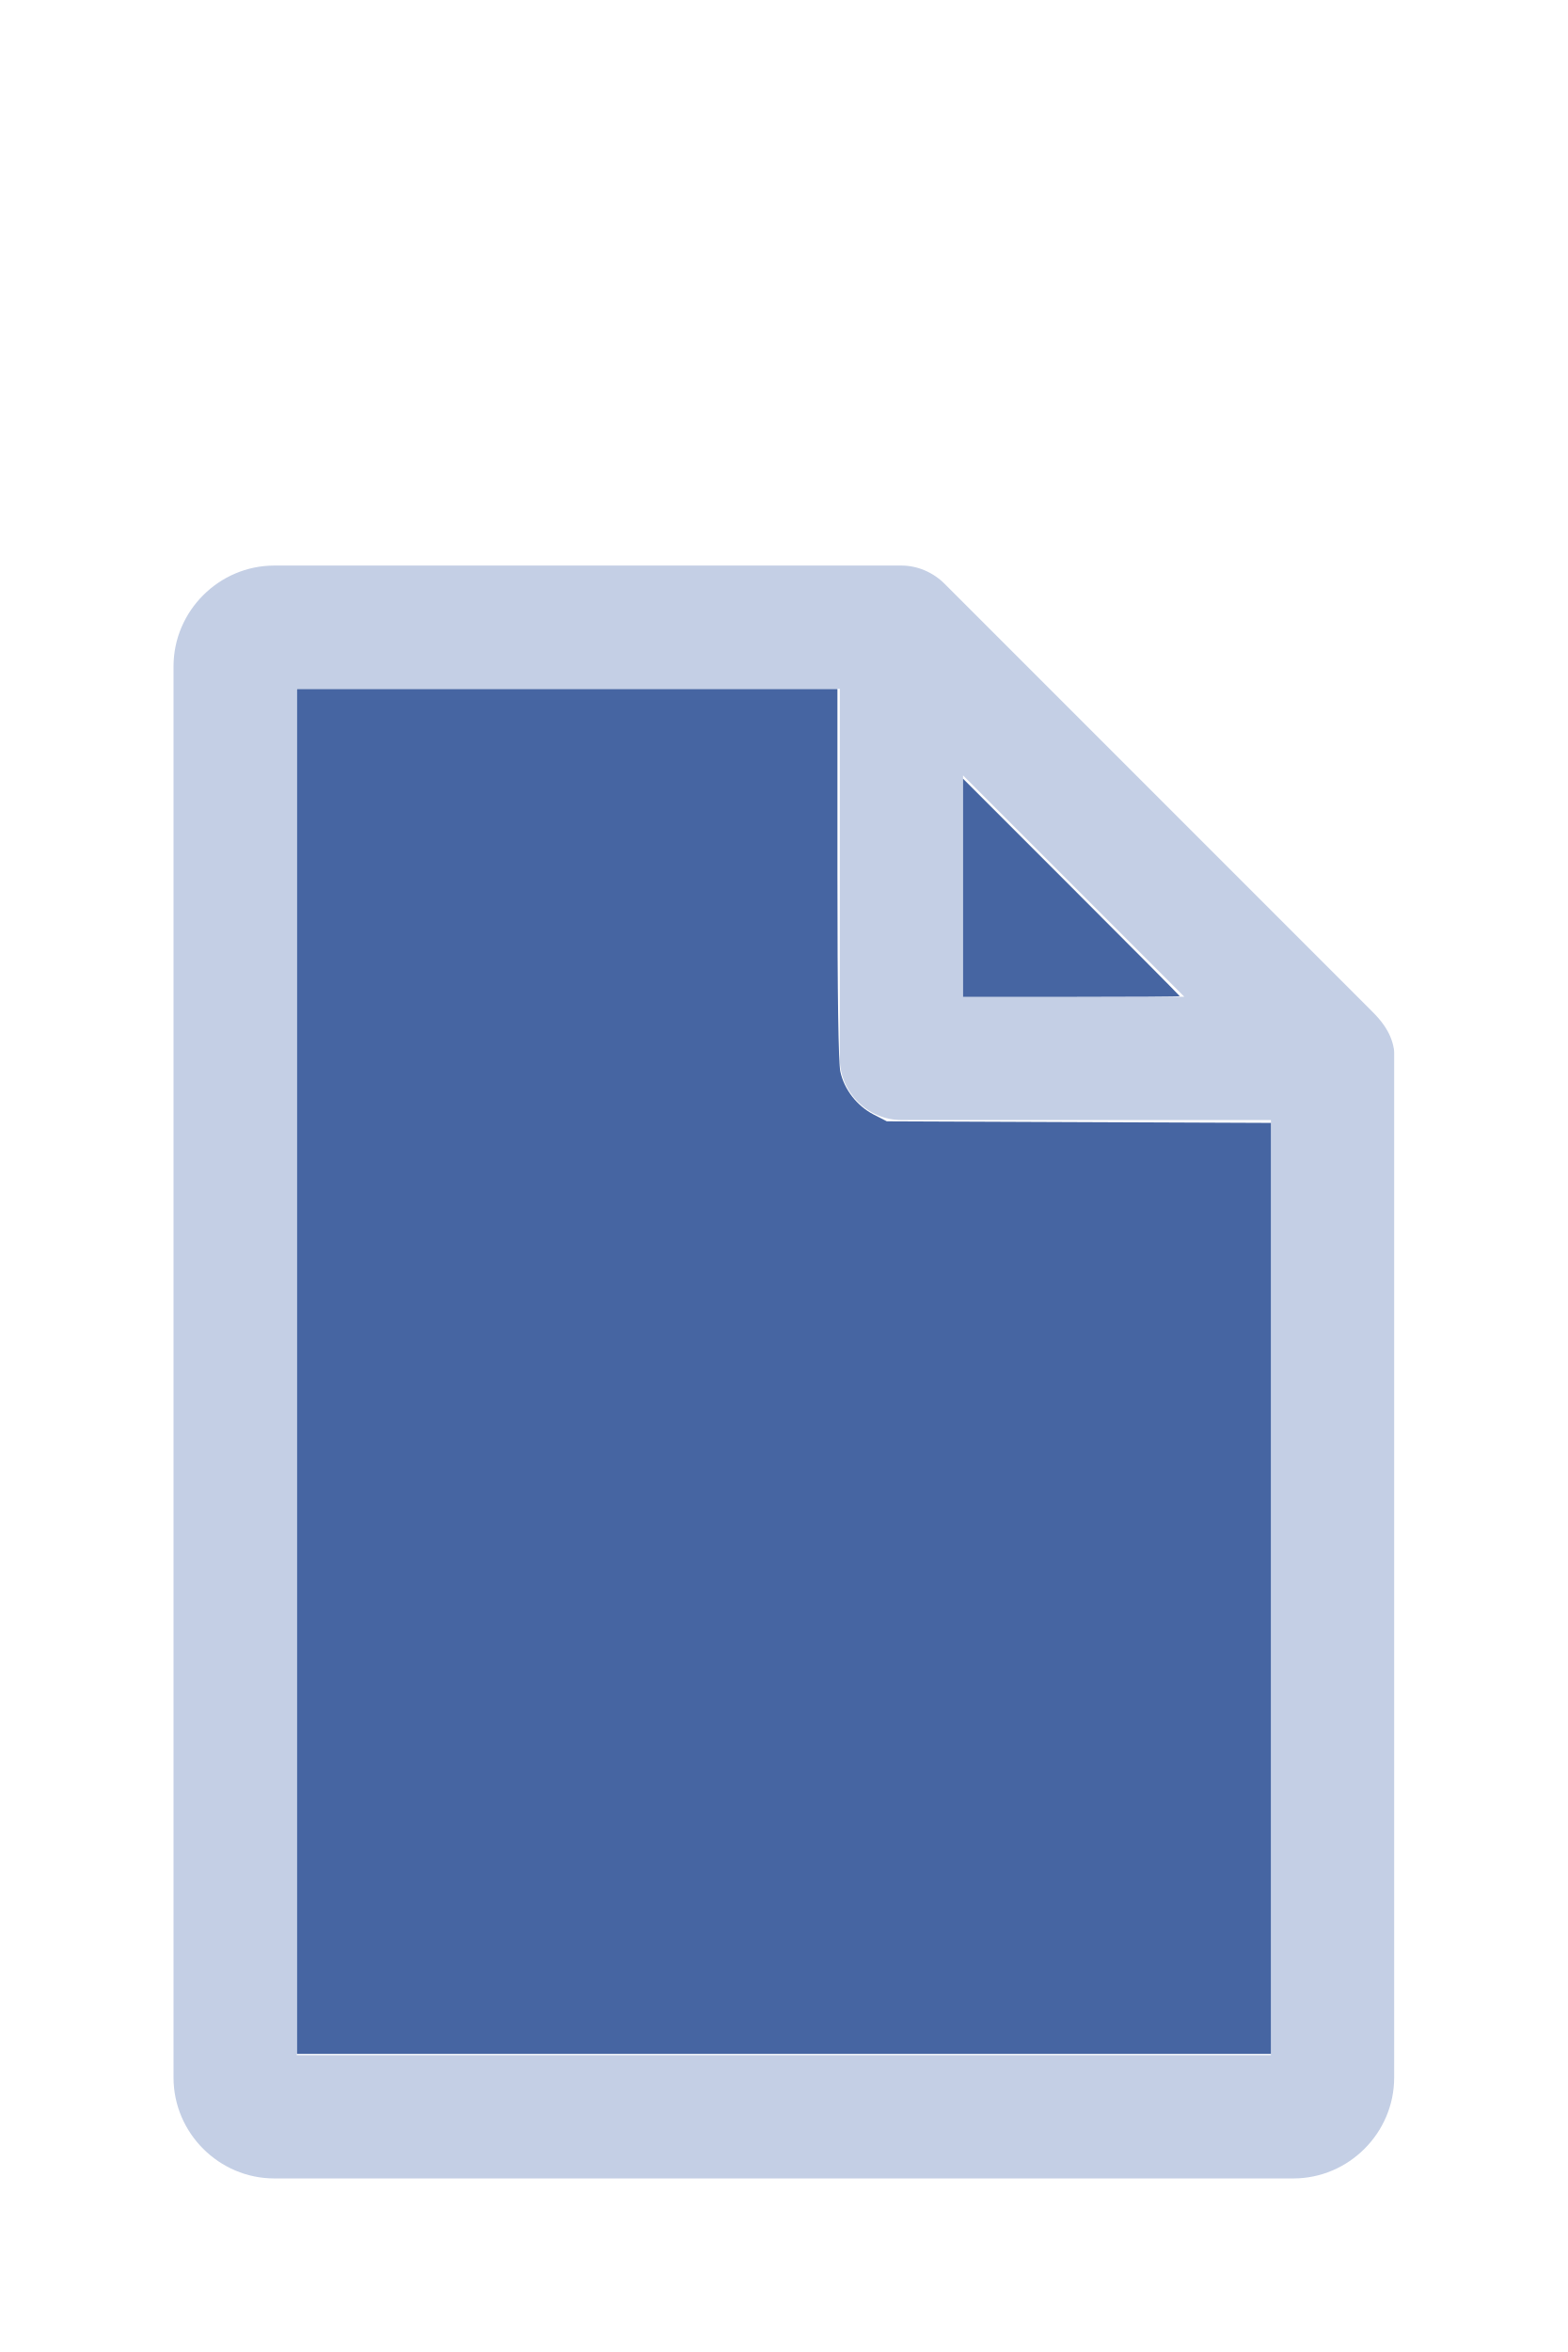
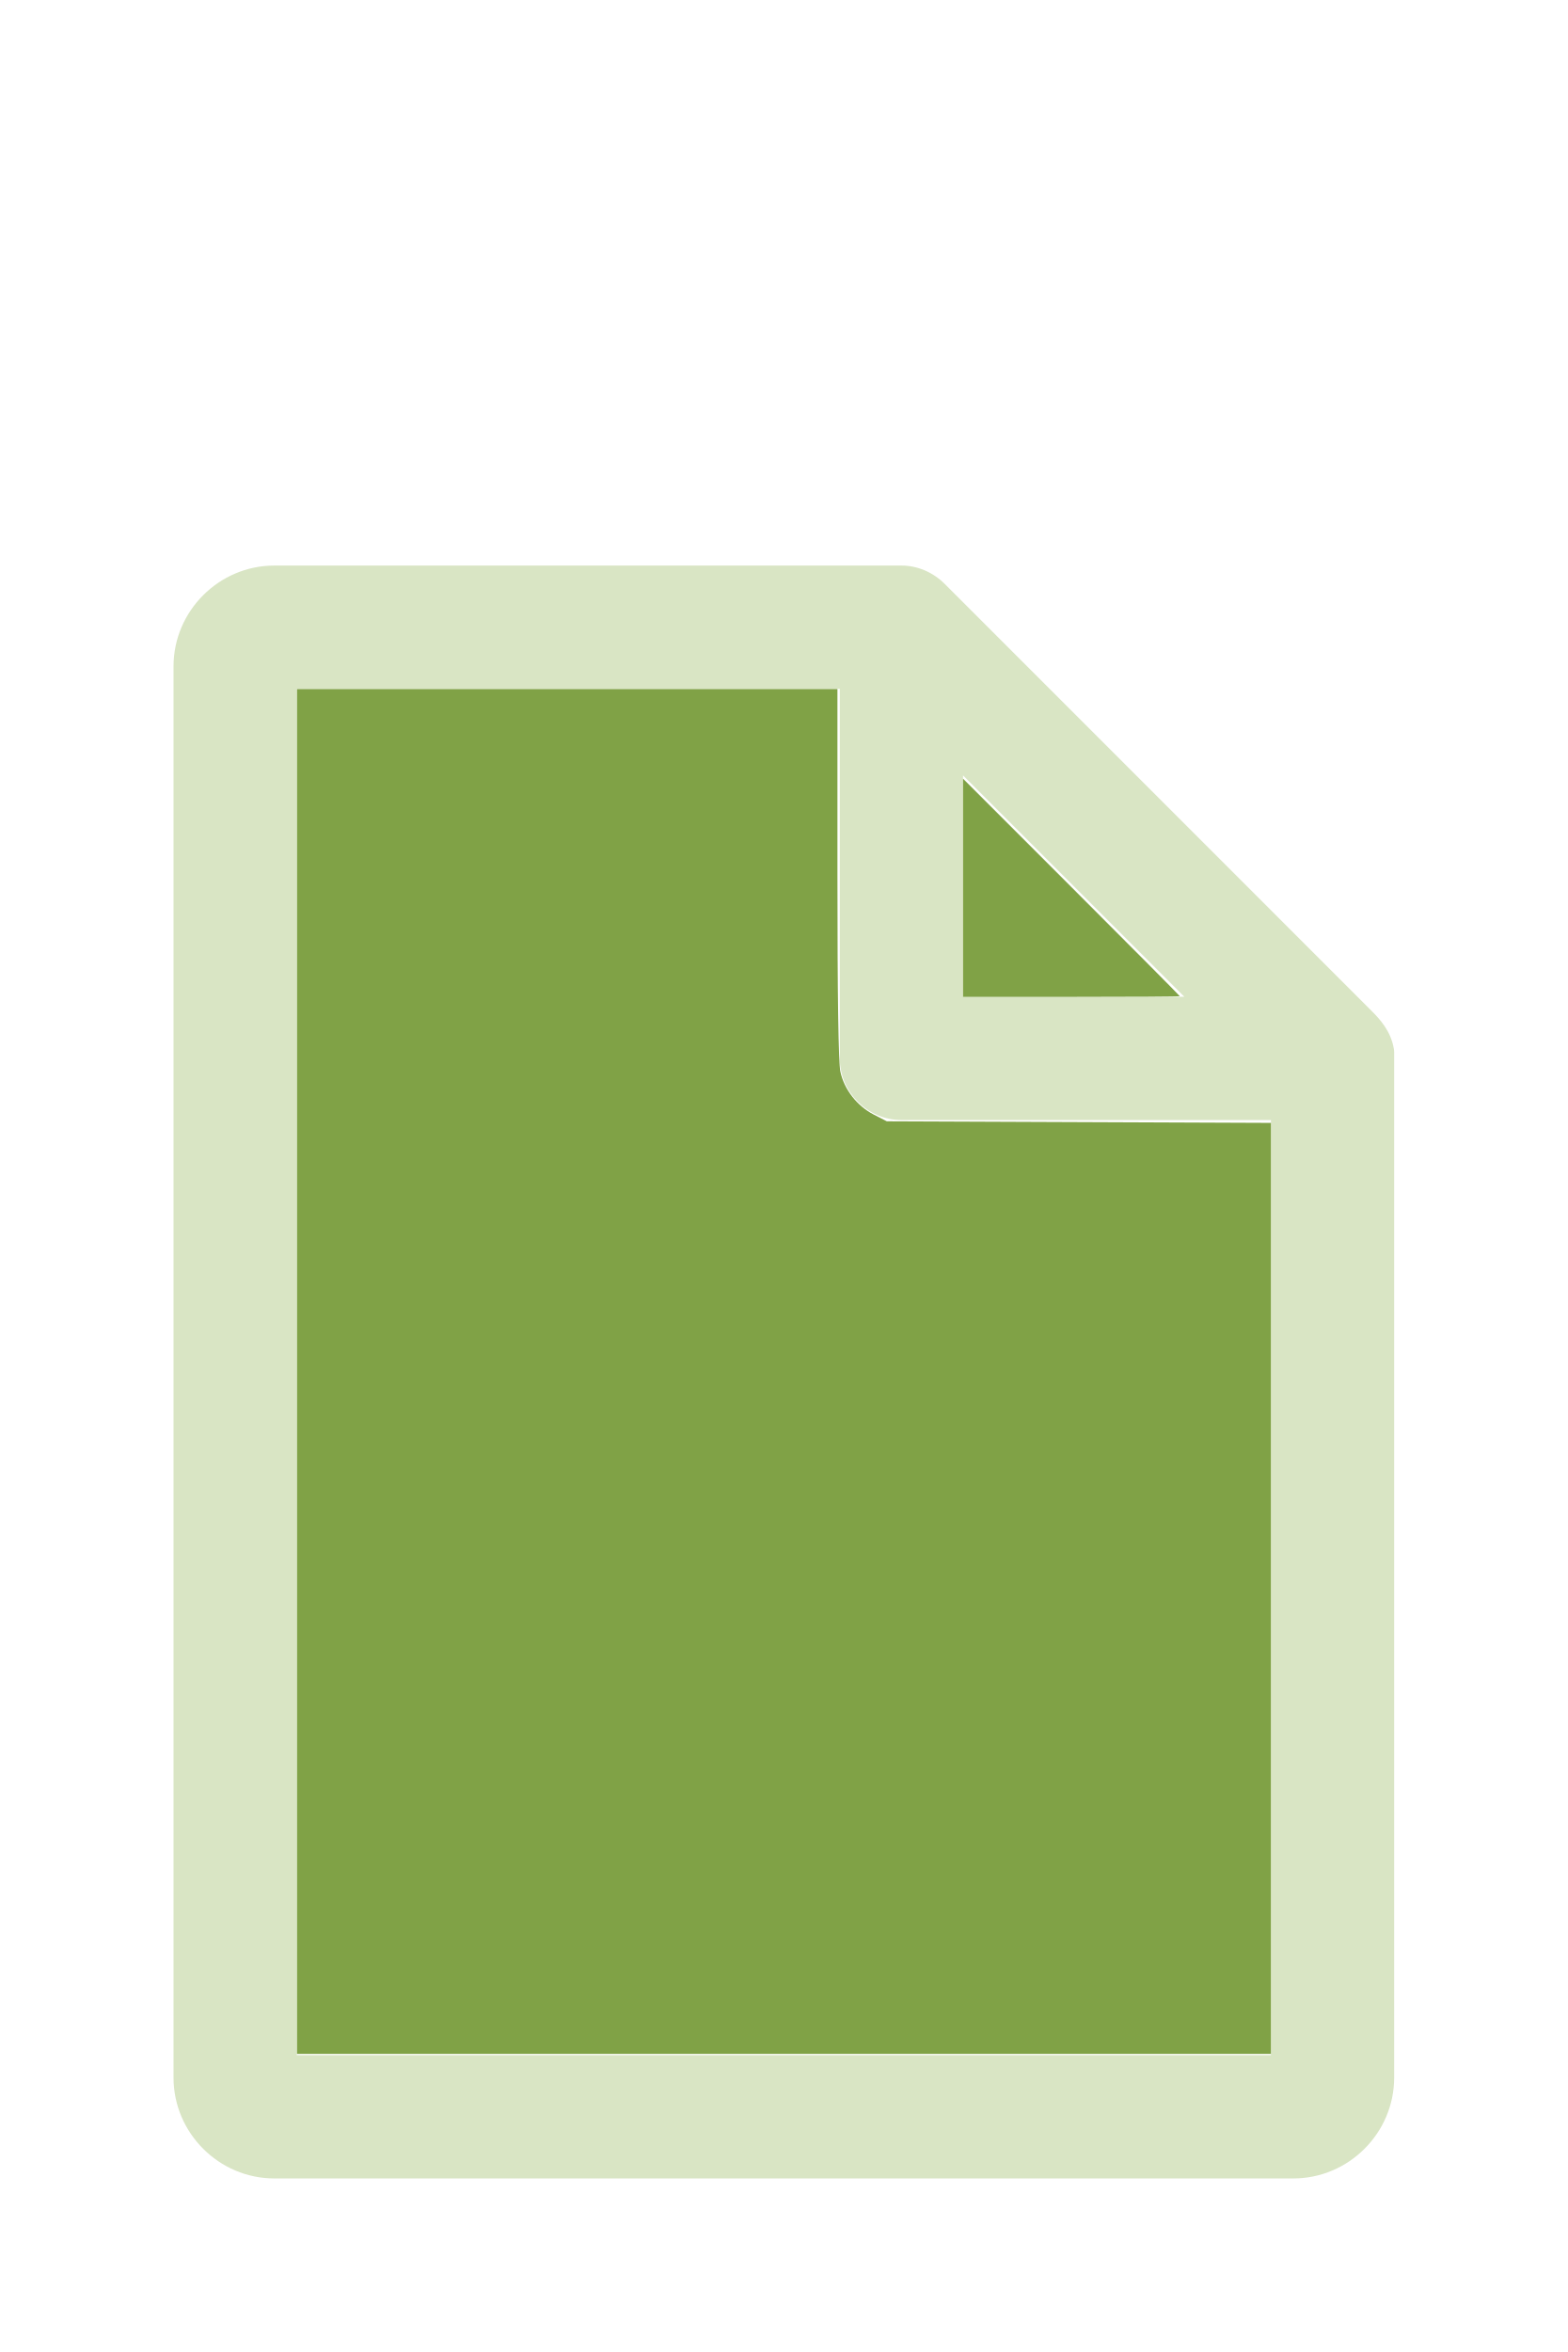
<svg xmlns="http://www.w3.org/2000/svg" version="1.1" width="16" height="24" viewBox="0 0 80 60" id="doc" xml:space="preserve">
-   <g style="fill:#C4CFE5">
+   <g style="fill:#D9E5C4">
    <path d="m 14,-1.145 c -2.824,0 -5.145,2.32 -5.145,5.145 v 72 c 0,2.824 2.32,5.145 5.145,5.145 h 52 c 2.824,0 5.145,-2.32 5.145,-5.145 V 23.699 a 1.145,1.145 0 0 0 -0.016,-0.188 C 70.978,22.605 70.406,21.99 70.008,21.592 L 48.209,-0.209 C 47.606,-0.812 46.805,-1.145 46,-1.145 Z m 1.145,6.289 H 42.855 V 24 c 0,1.724 1.42,3.145 3.145,3.145 H 64.855 V 74.855 H 15.145 Z m 34,4.418 L 60.438,20.855 H 49.145 Z" />
  </g>
-   <g style="fill:#4665A2;stroke-width:0">
+   <g style="fill:#80A246;stroke-width:0">
    <path d="M 3.031,13.993 V 7.031 h 2.758 2.758 v 1.883 c 0,1.258 0.01,1.929 0.03,2.022 0.039,0.181 0.169,0.348 0.338,0.436 l 0.136,0.07 1.96,0.008 1.96,0.008 v 4.75 4.75 H 8 3.031 Z" transform="matrix(5,0,0,5,0,-30)" />
    <path d="M 9.829,9.058 V 7.946 l 1.106,1.106 c 0.608,0.608 1.106,1.109 1.106,1.113 0,0.004 -0.498,0.007 -1.106,0.007 H 9.829 Z" transform="matrix(5,0,0,5,0,-30)" />
  </g>
</svg>
